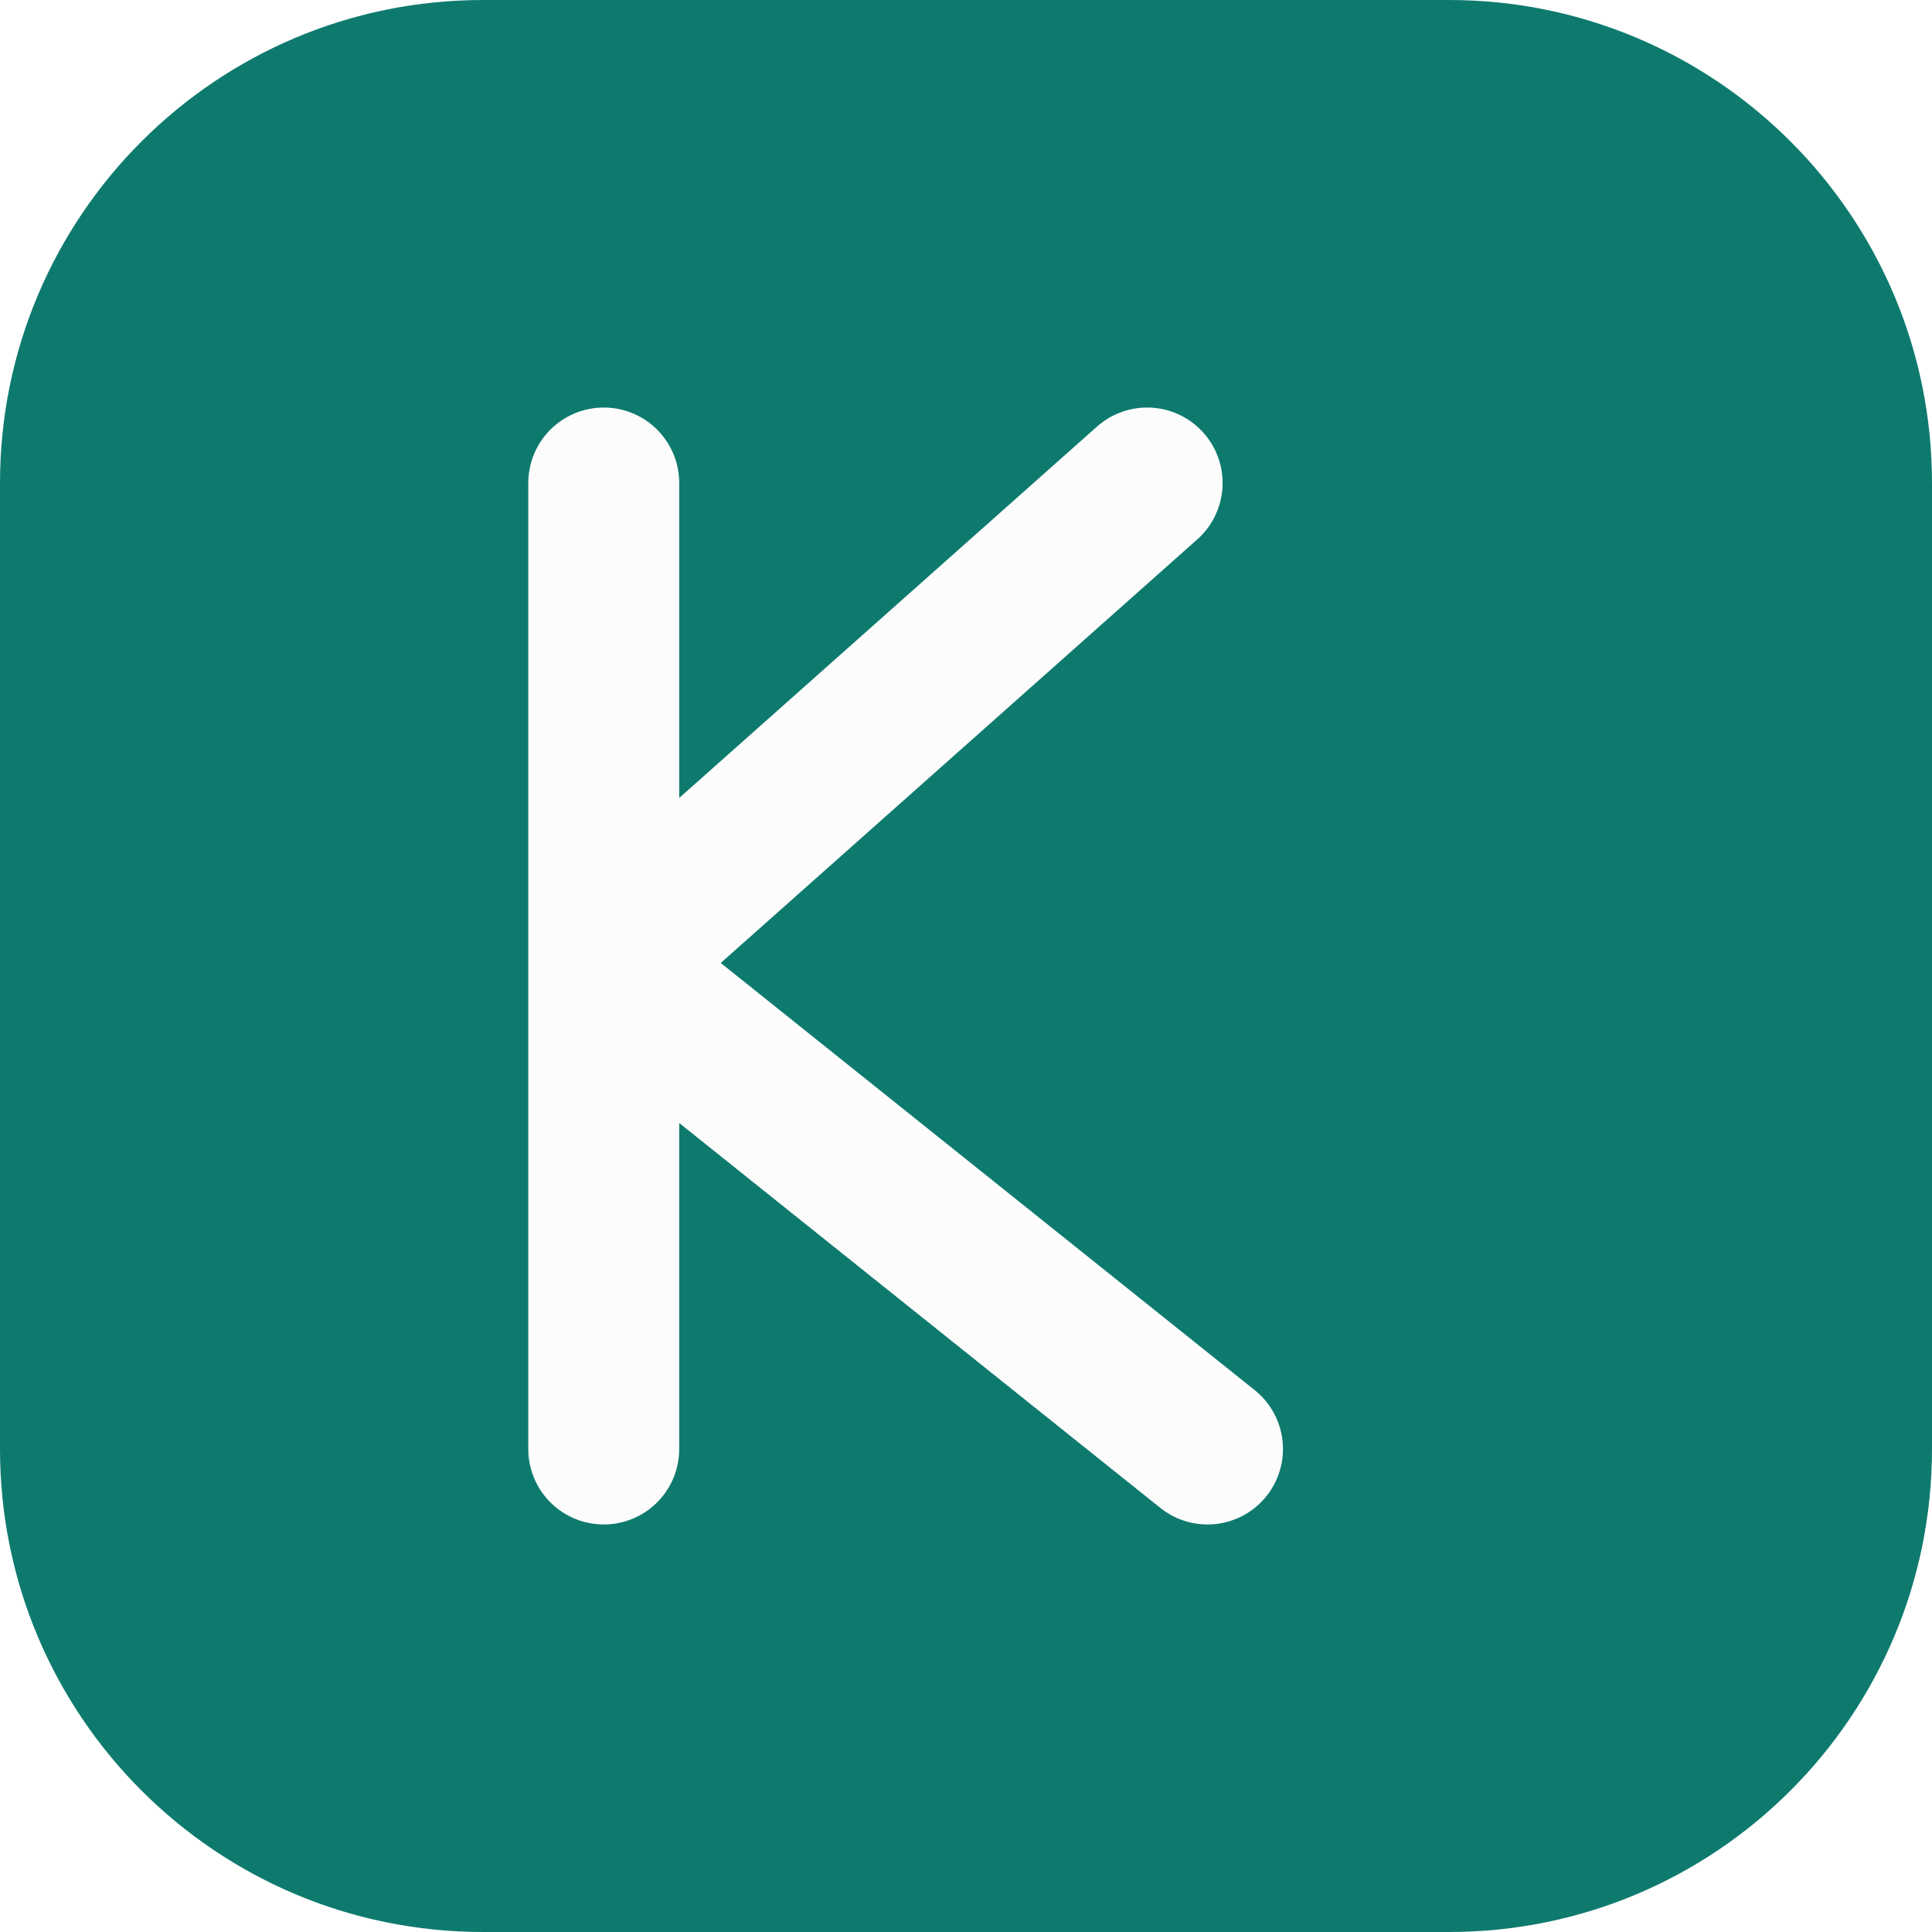
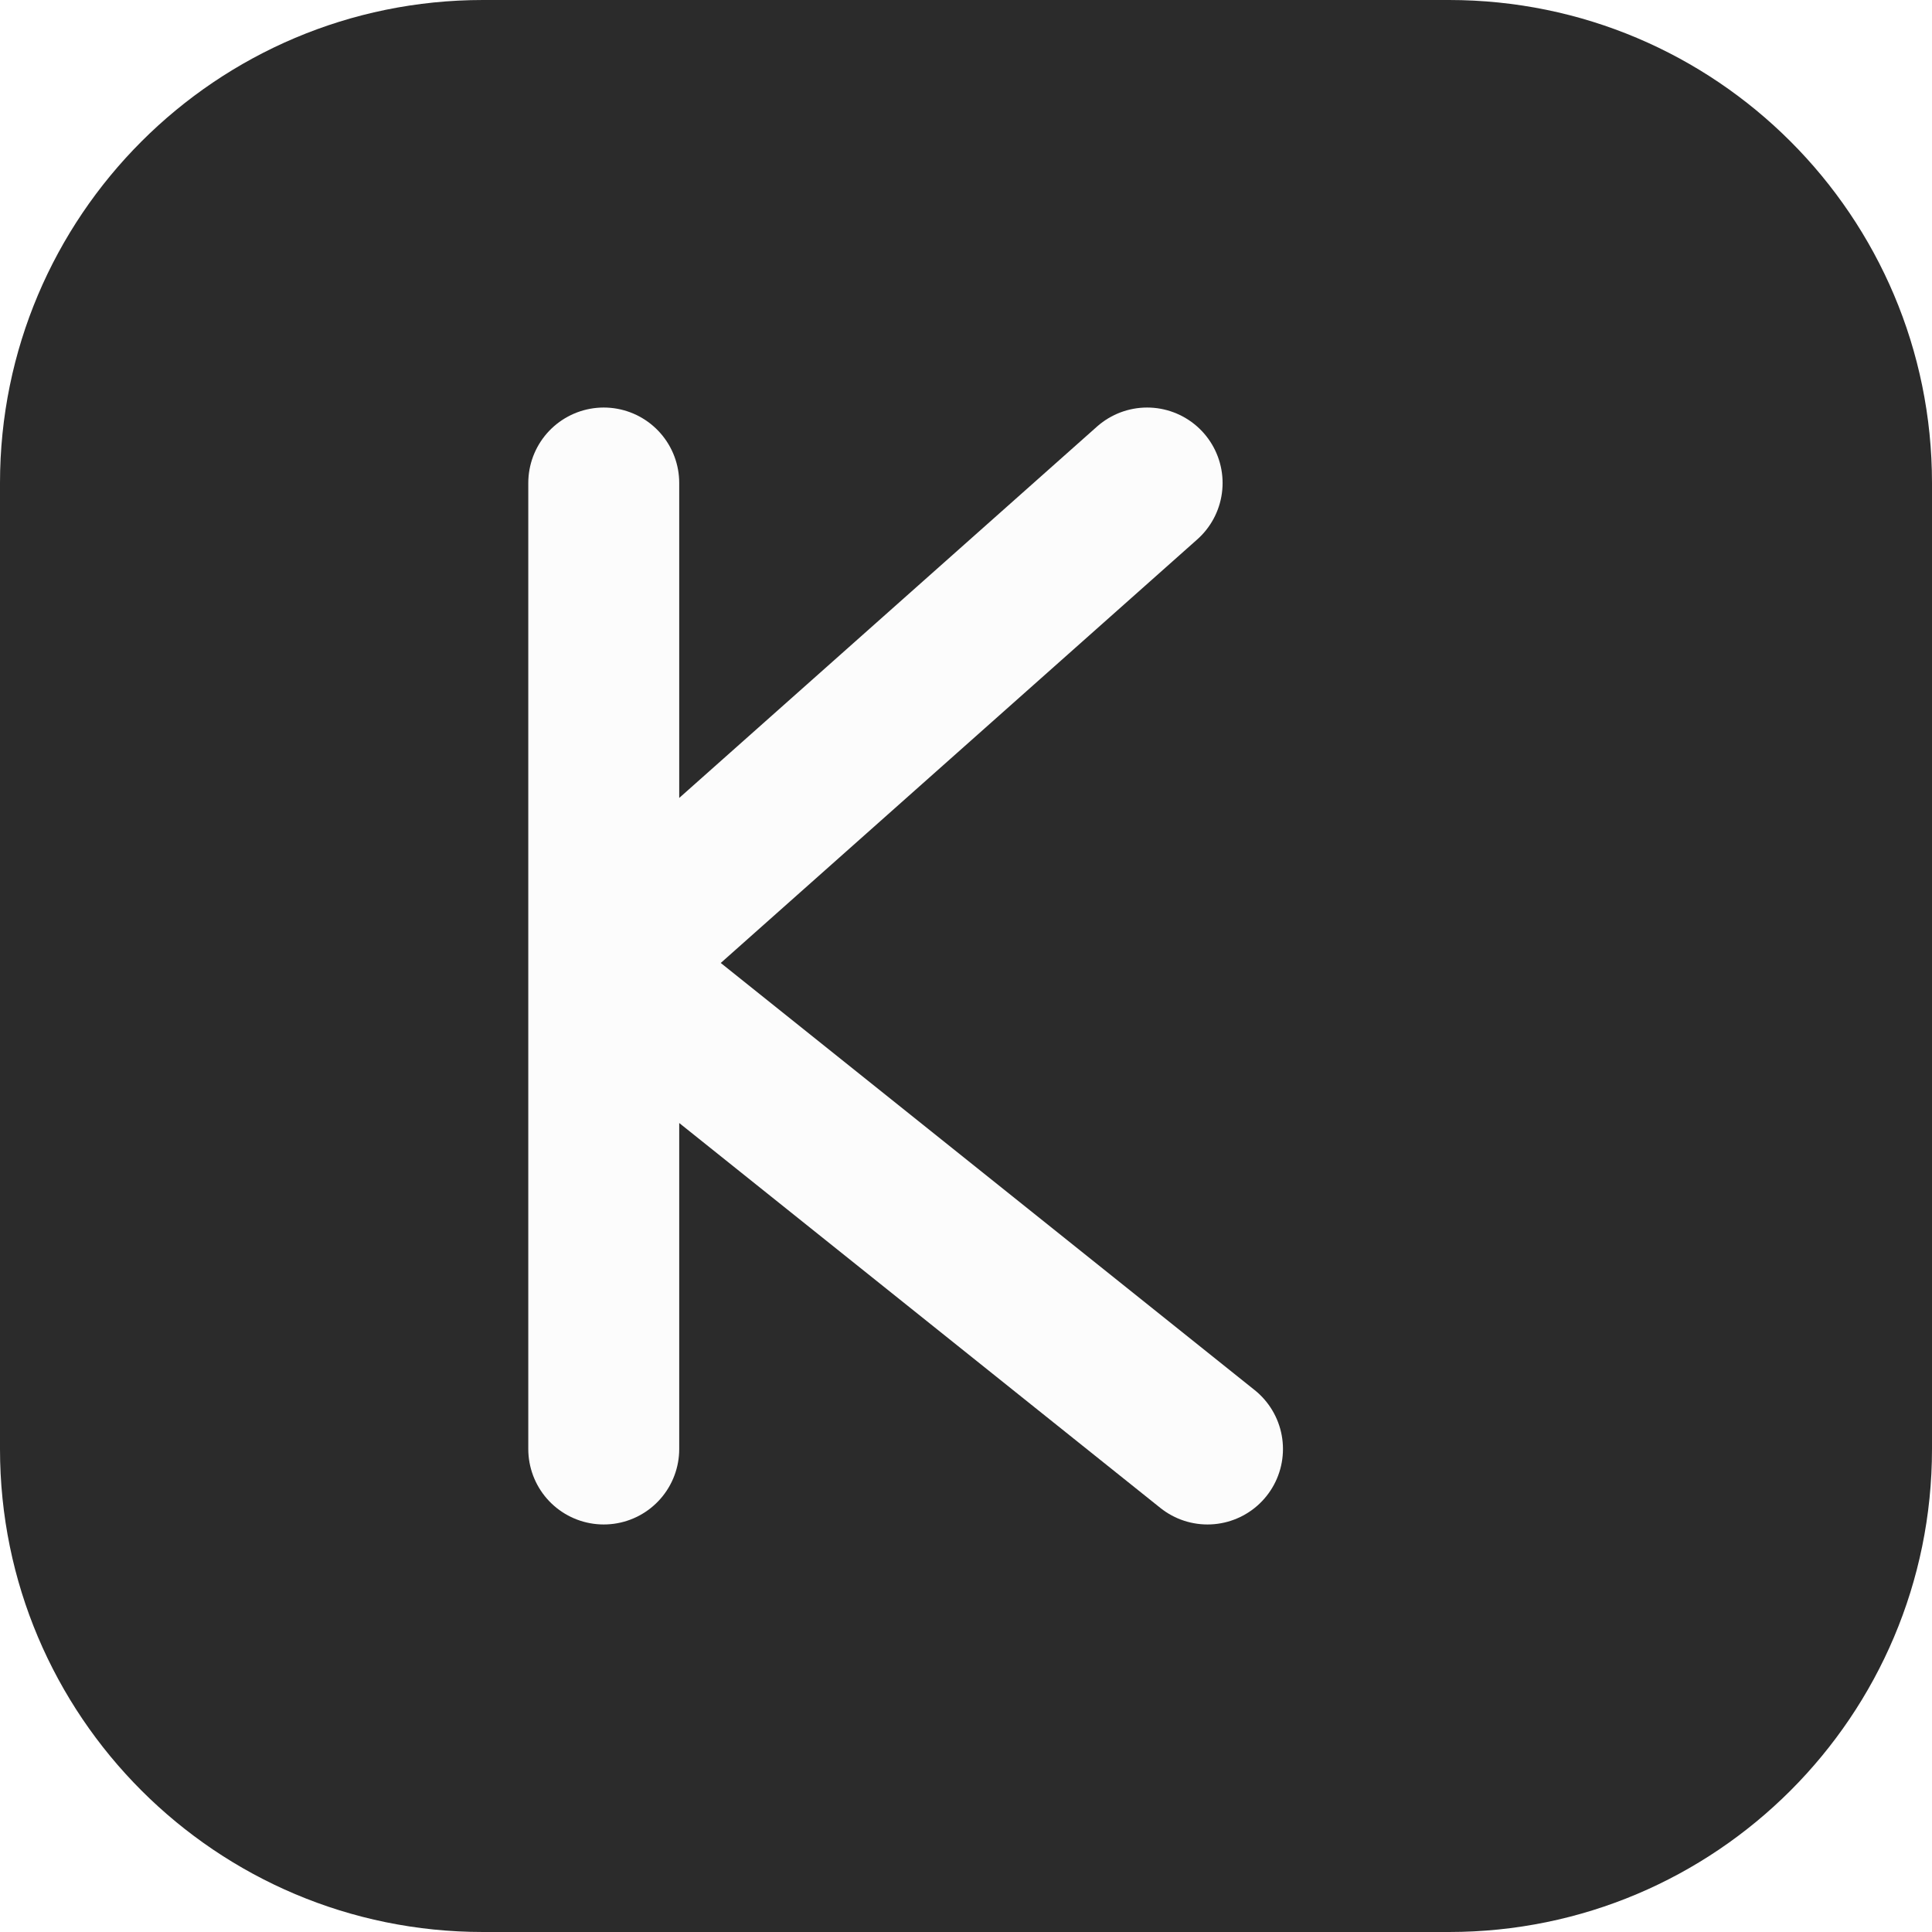
<svg xmlns="http://www.w3.org/2000/svg" viewBox="0 0 32 32" width="32" height="32">
-   <rect width="32" height="32" rx="8" fill="#0e7a6e" />
-   <path d="M10 8v16M10 16l9-8M10 16l10 8" fill="none" stroke="#fcfcfd" stroke-width="2.5" stroke-linecap="round" stroke-linejoin="round" />
+   <rect width="32" height="32" rx="8" fill="#2b2b2b" />
+   <path d="M10 8v16M10 16l9-8M10 16l10 8" fill="none" stroke="#fcfcfc" stroke-width="2.5" stroke-linecap="round" stroke-linejoin="round" />
</svg>
